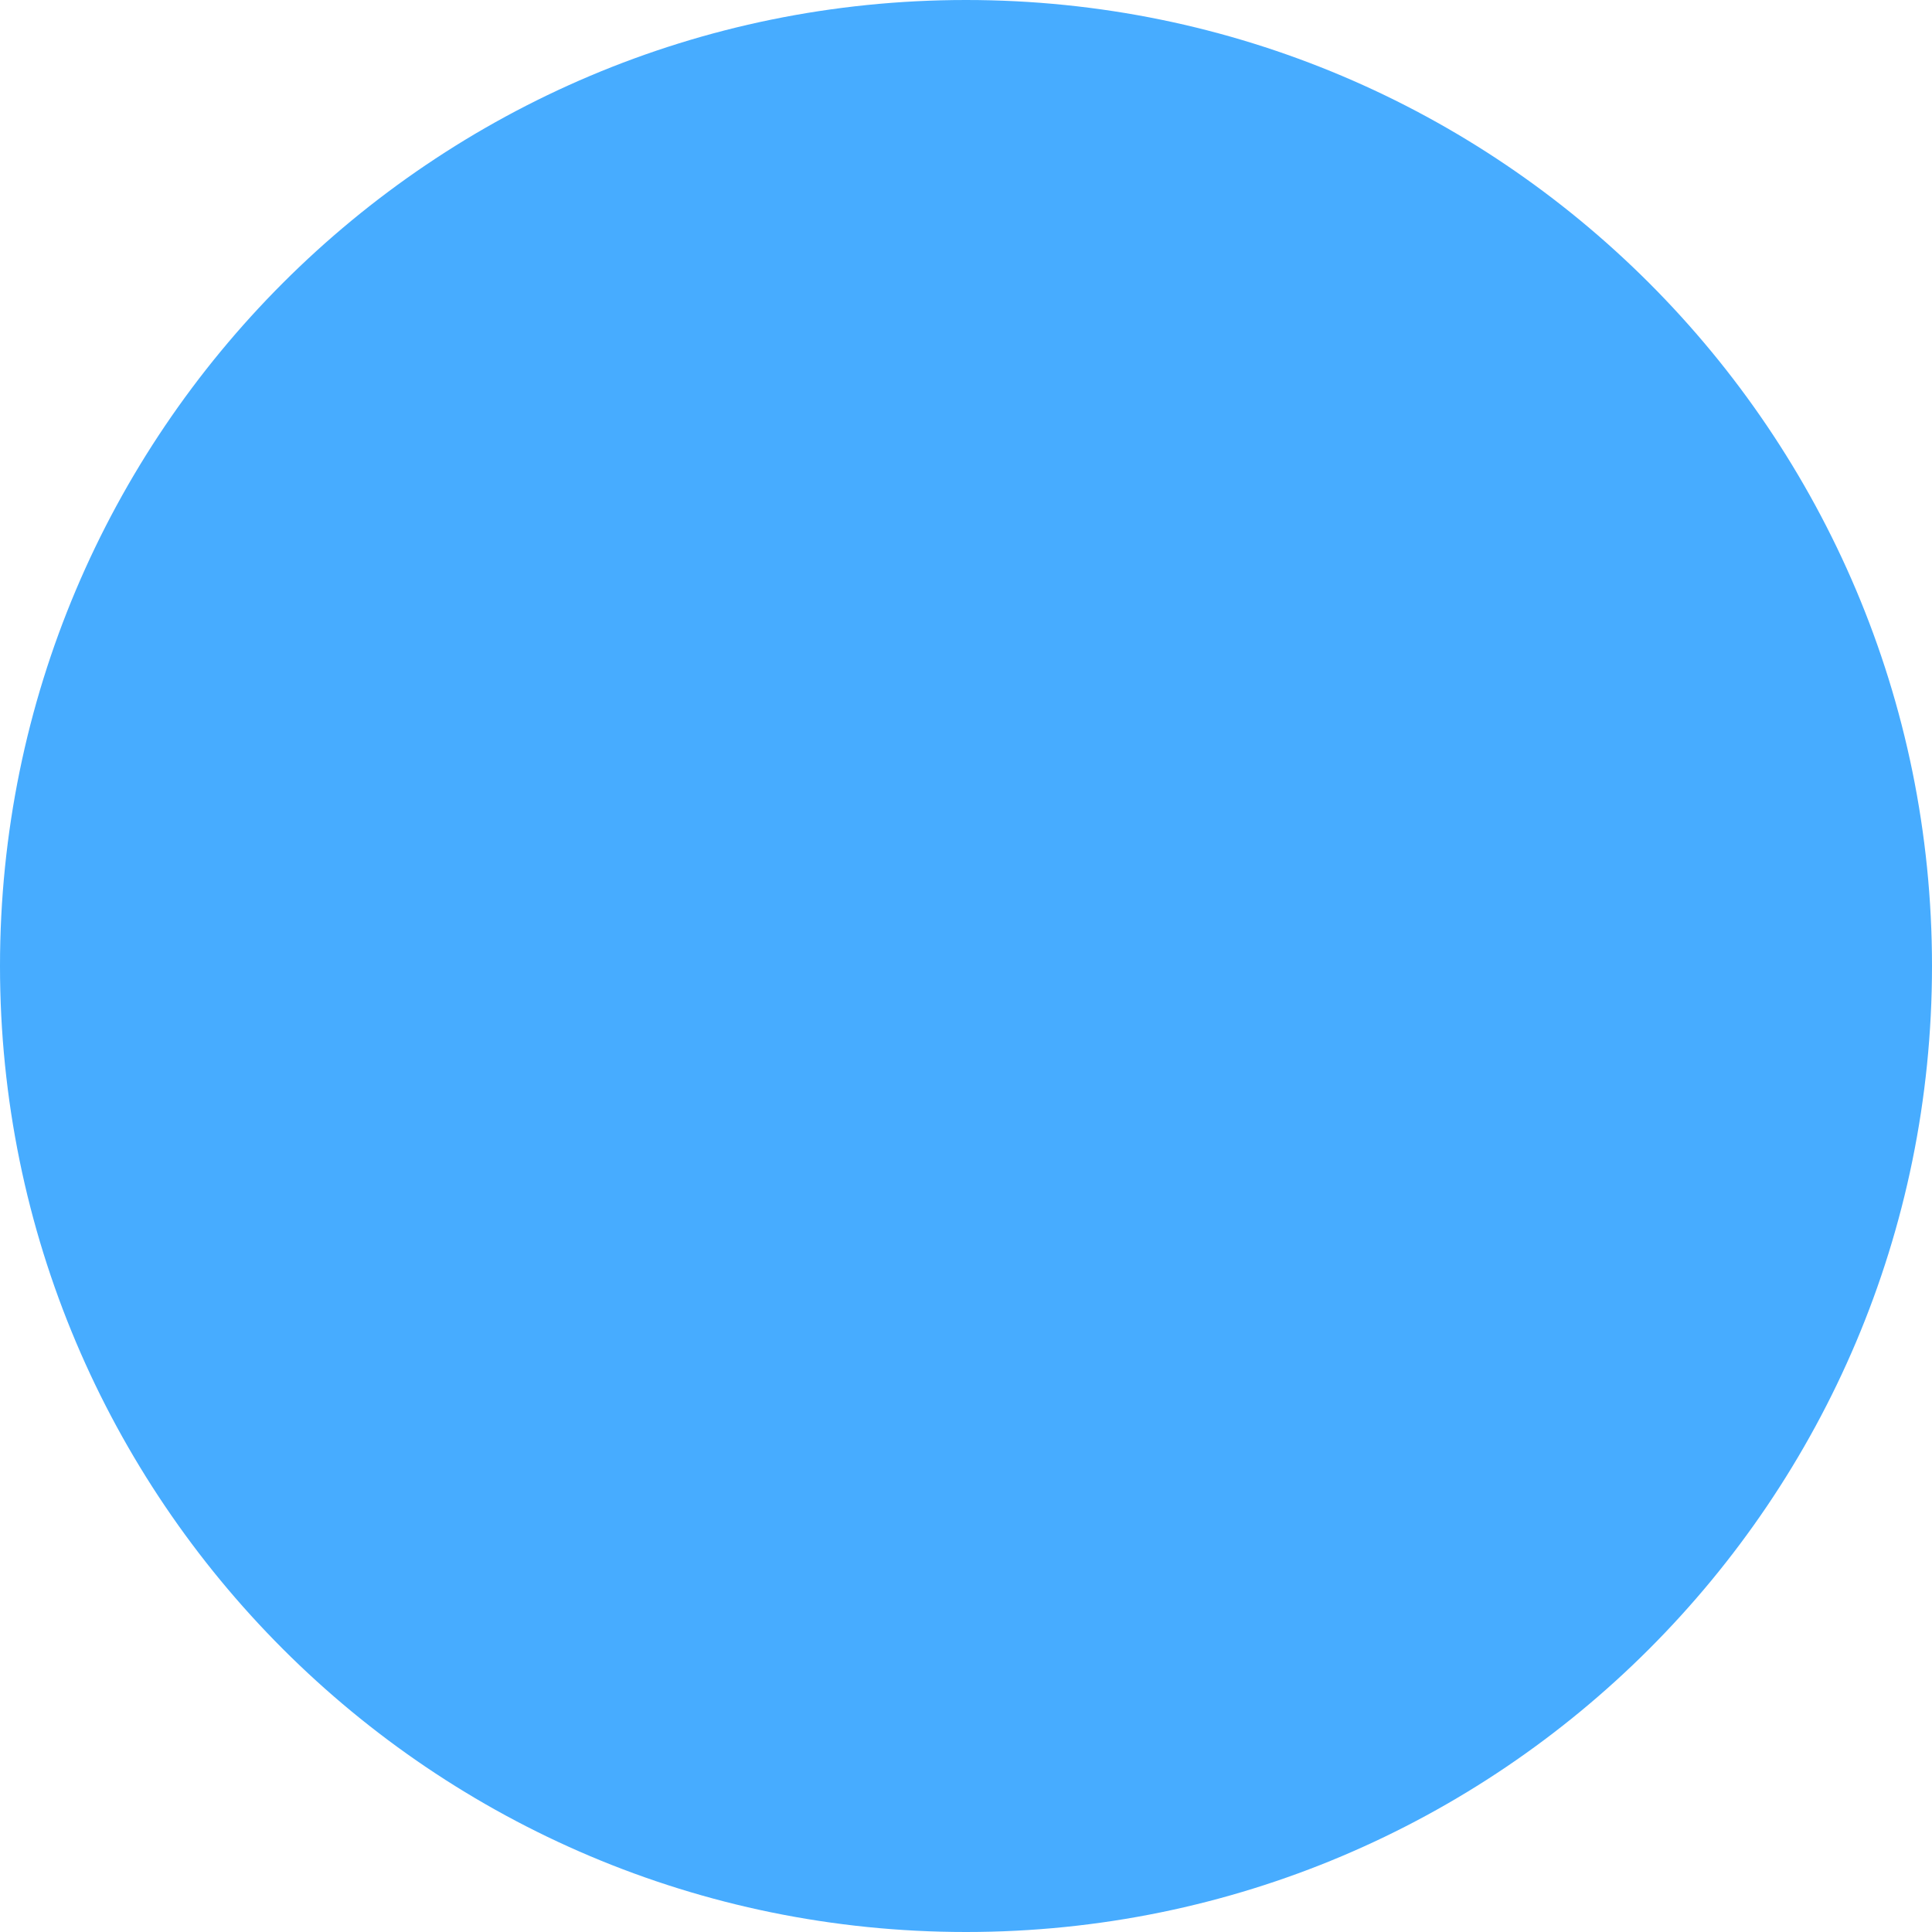
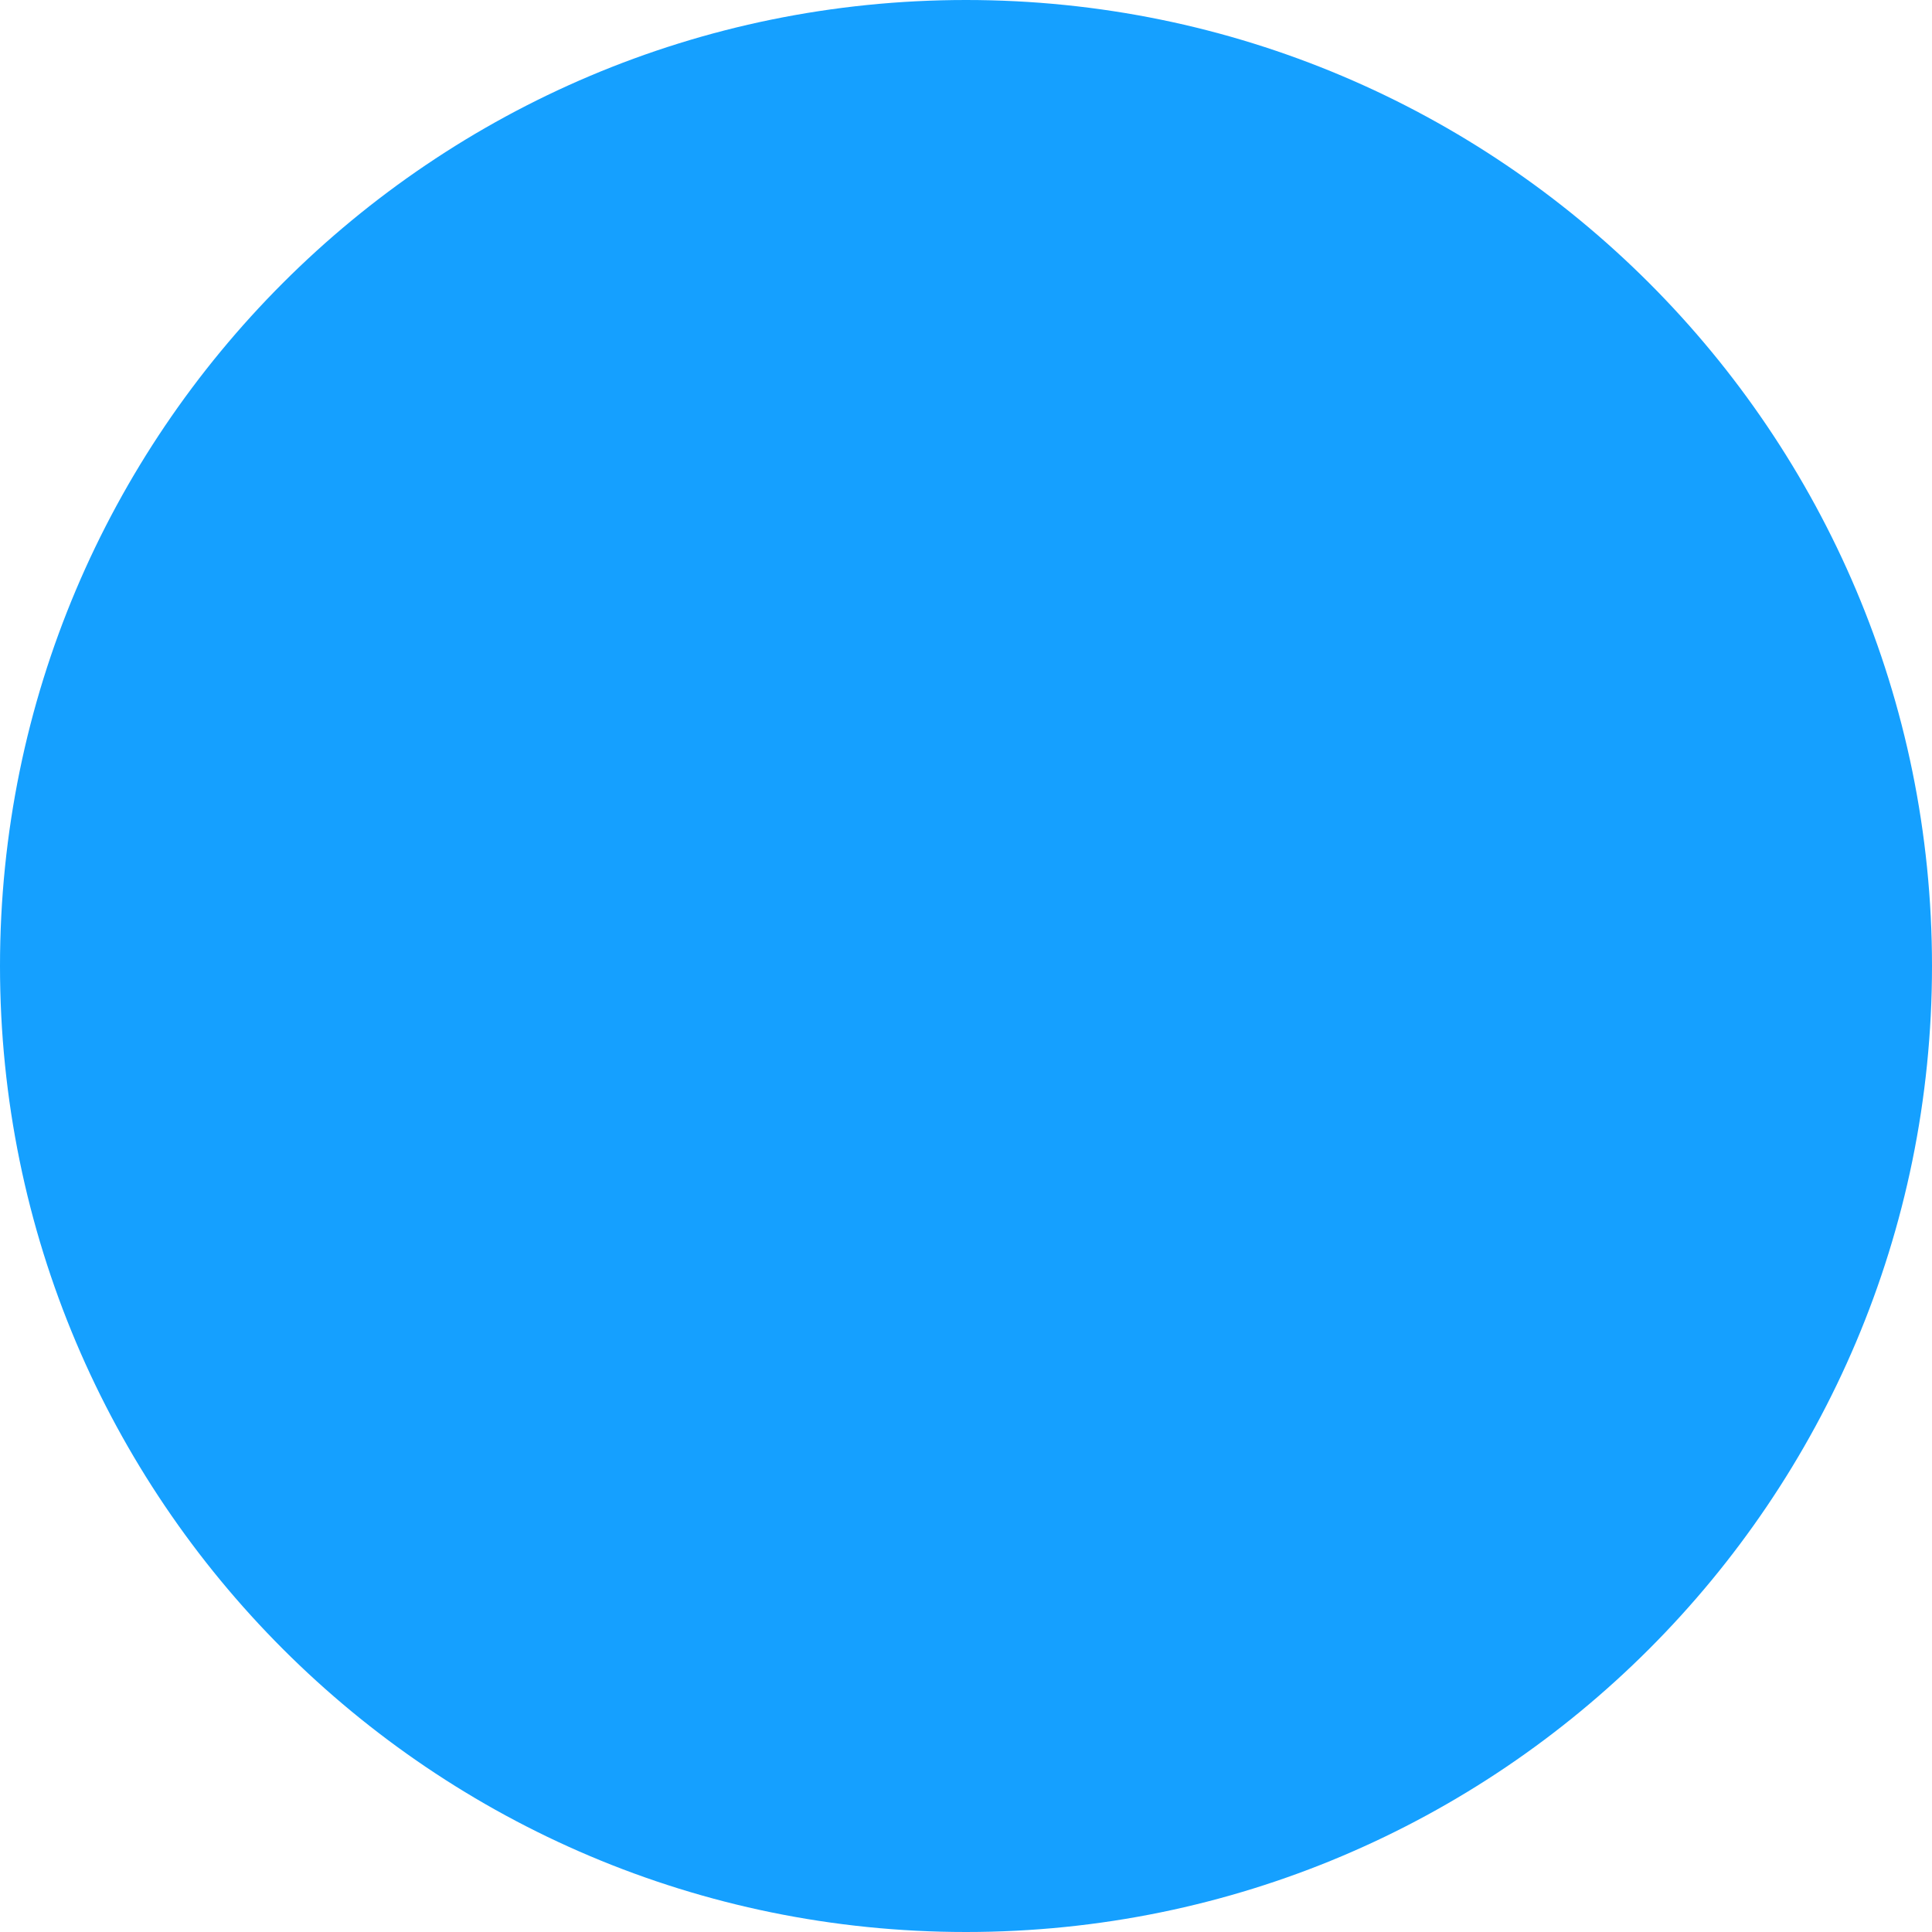
- <svg xmlns="http://www.w3.org/2000/svg" version="1.1" x="0px" y="0px" width="100px" height="100px" viewBox="0 0 100 100" xml:space="preserve">
-   <circle fill="#47ACFF" stoke="#47ACFF" cx="50" cy="50" r="50" />
+ <svg xmlns="http://www.w3.org/2000/svg" version="1.1" id="Layer_1" x="0px" y="0px" viewBox="30 -30 100 100" enable-background="new 30 -30 100 100" xml:space="preserve">
+   <circle fill="#15A0FF" cx="80" cy="20" r="50" />
</svg>
